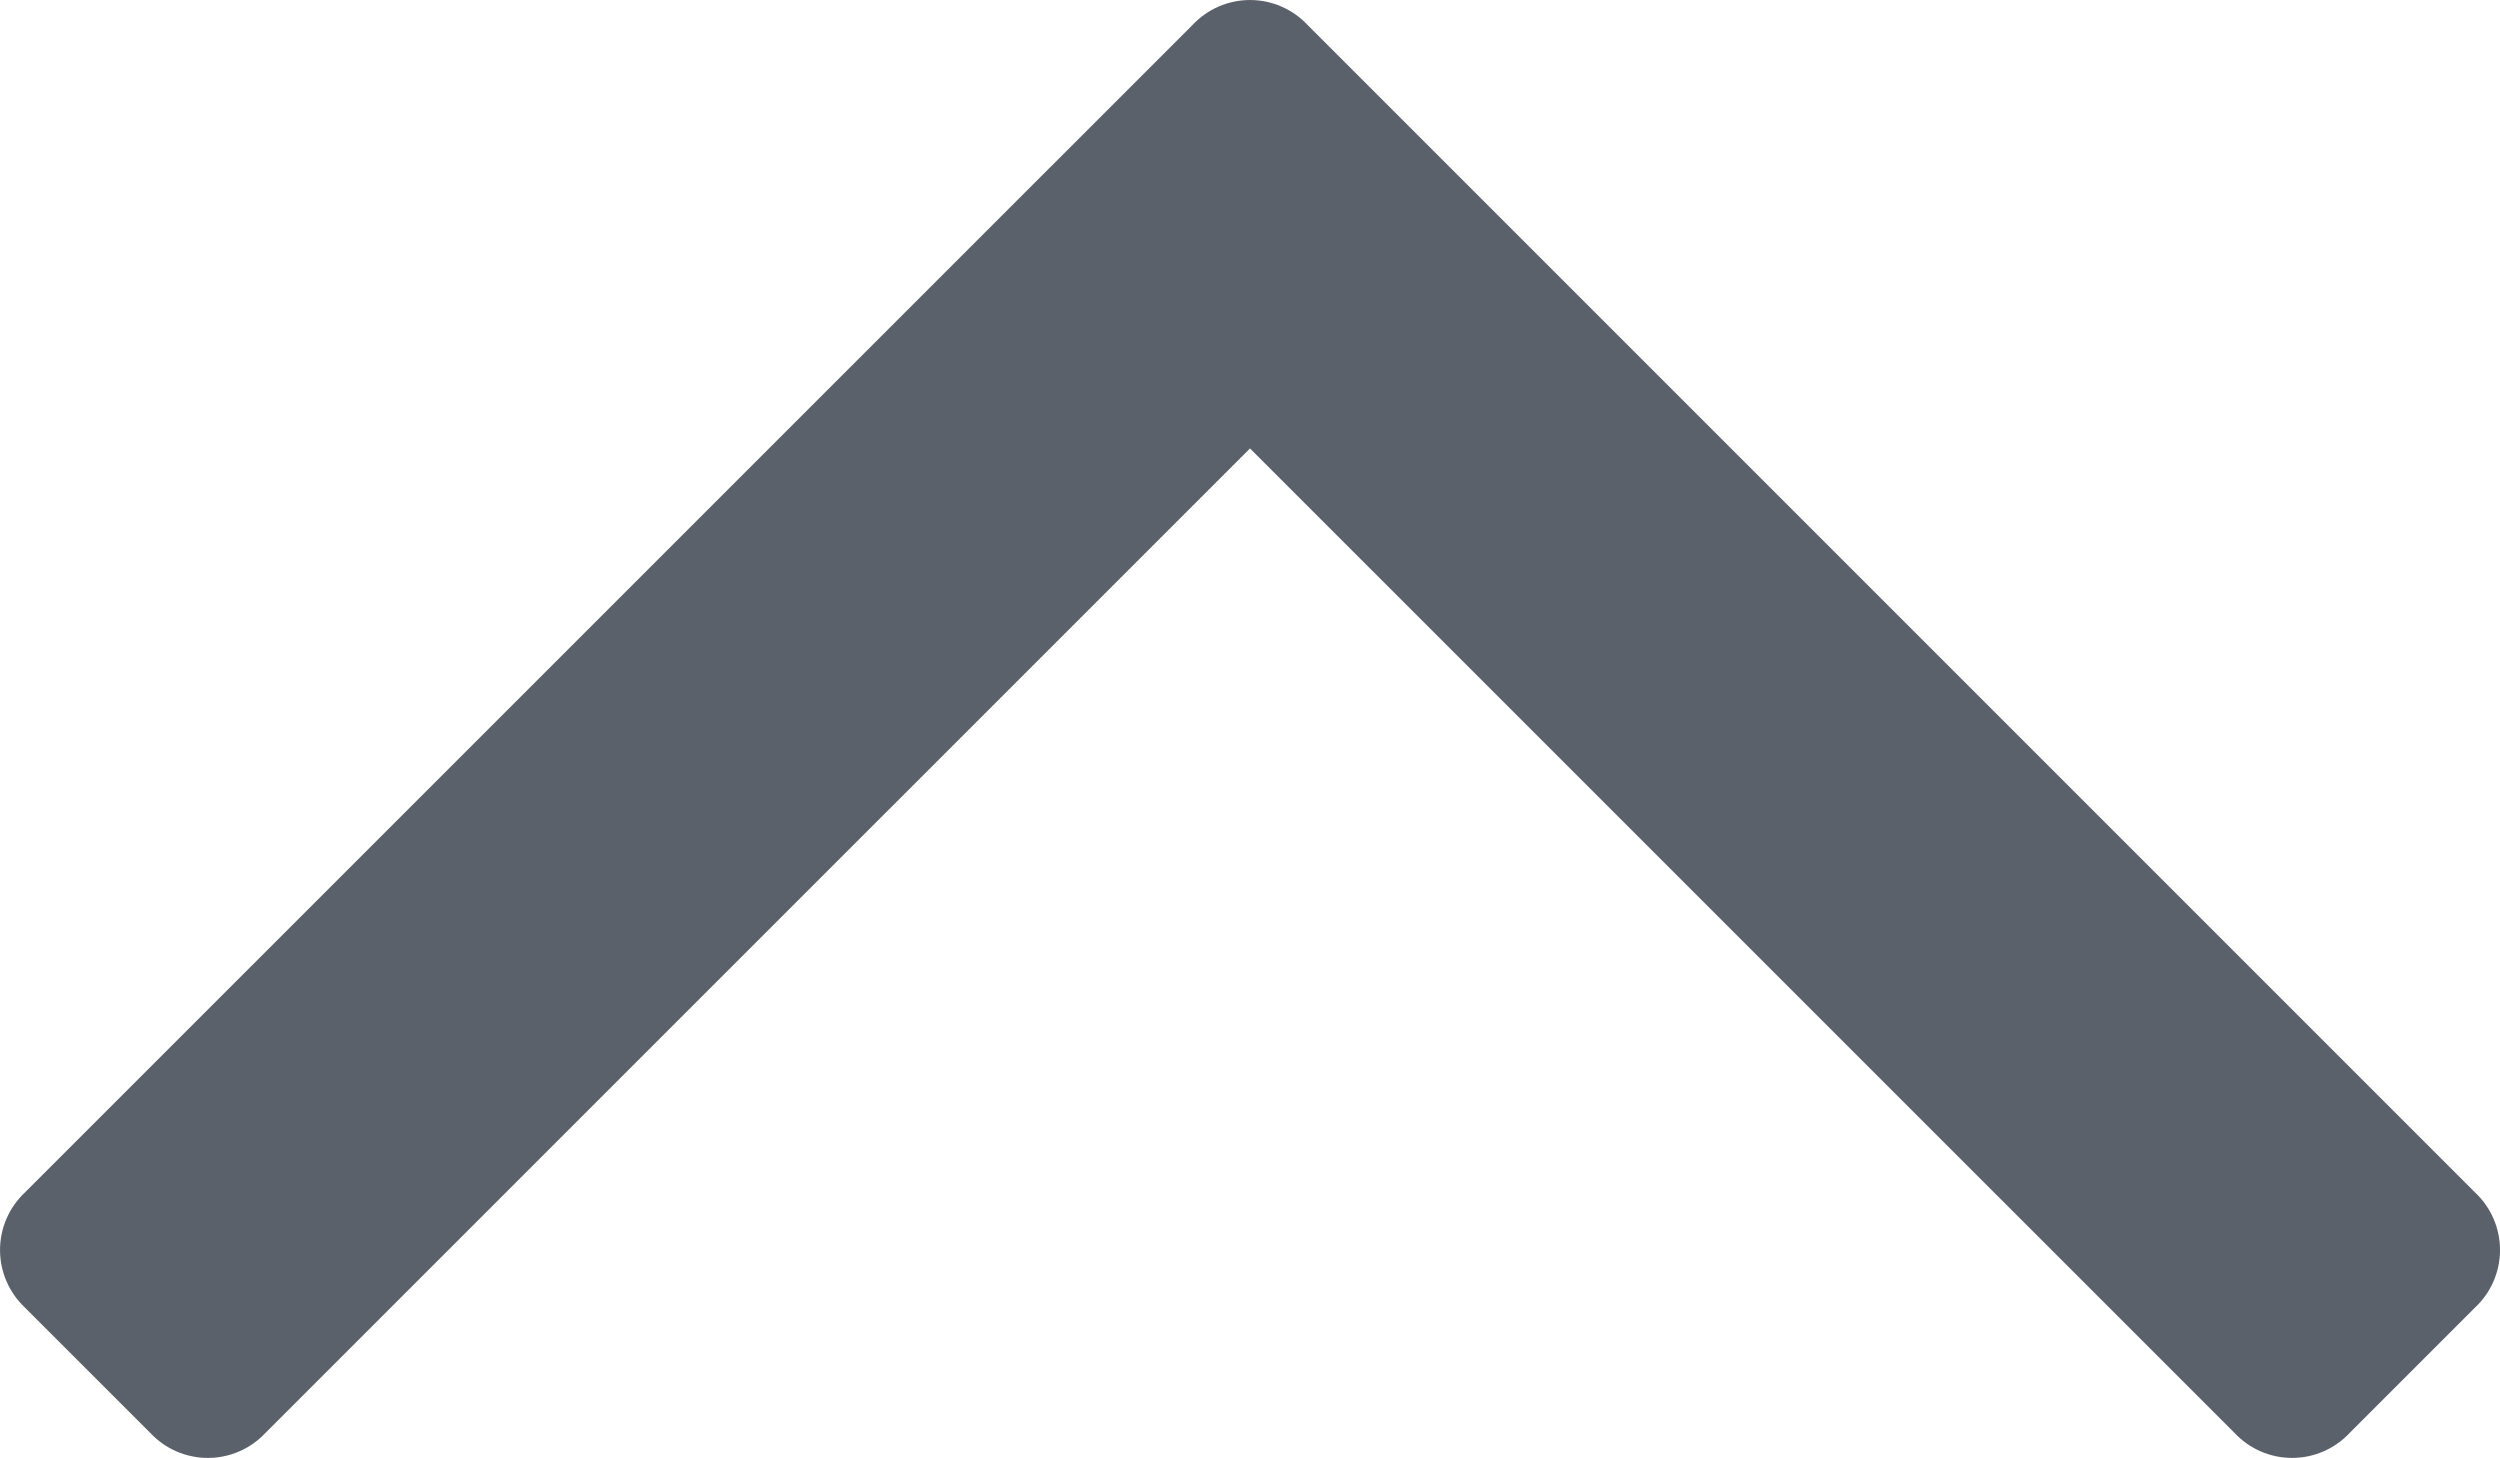
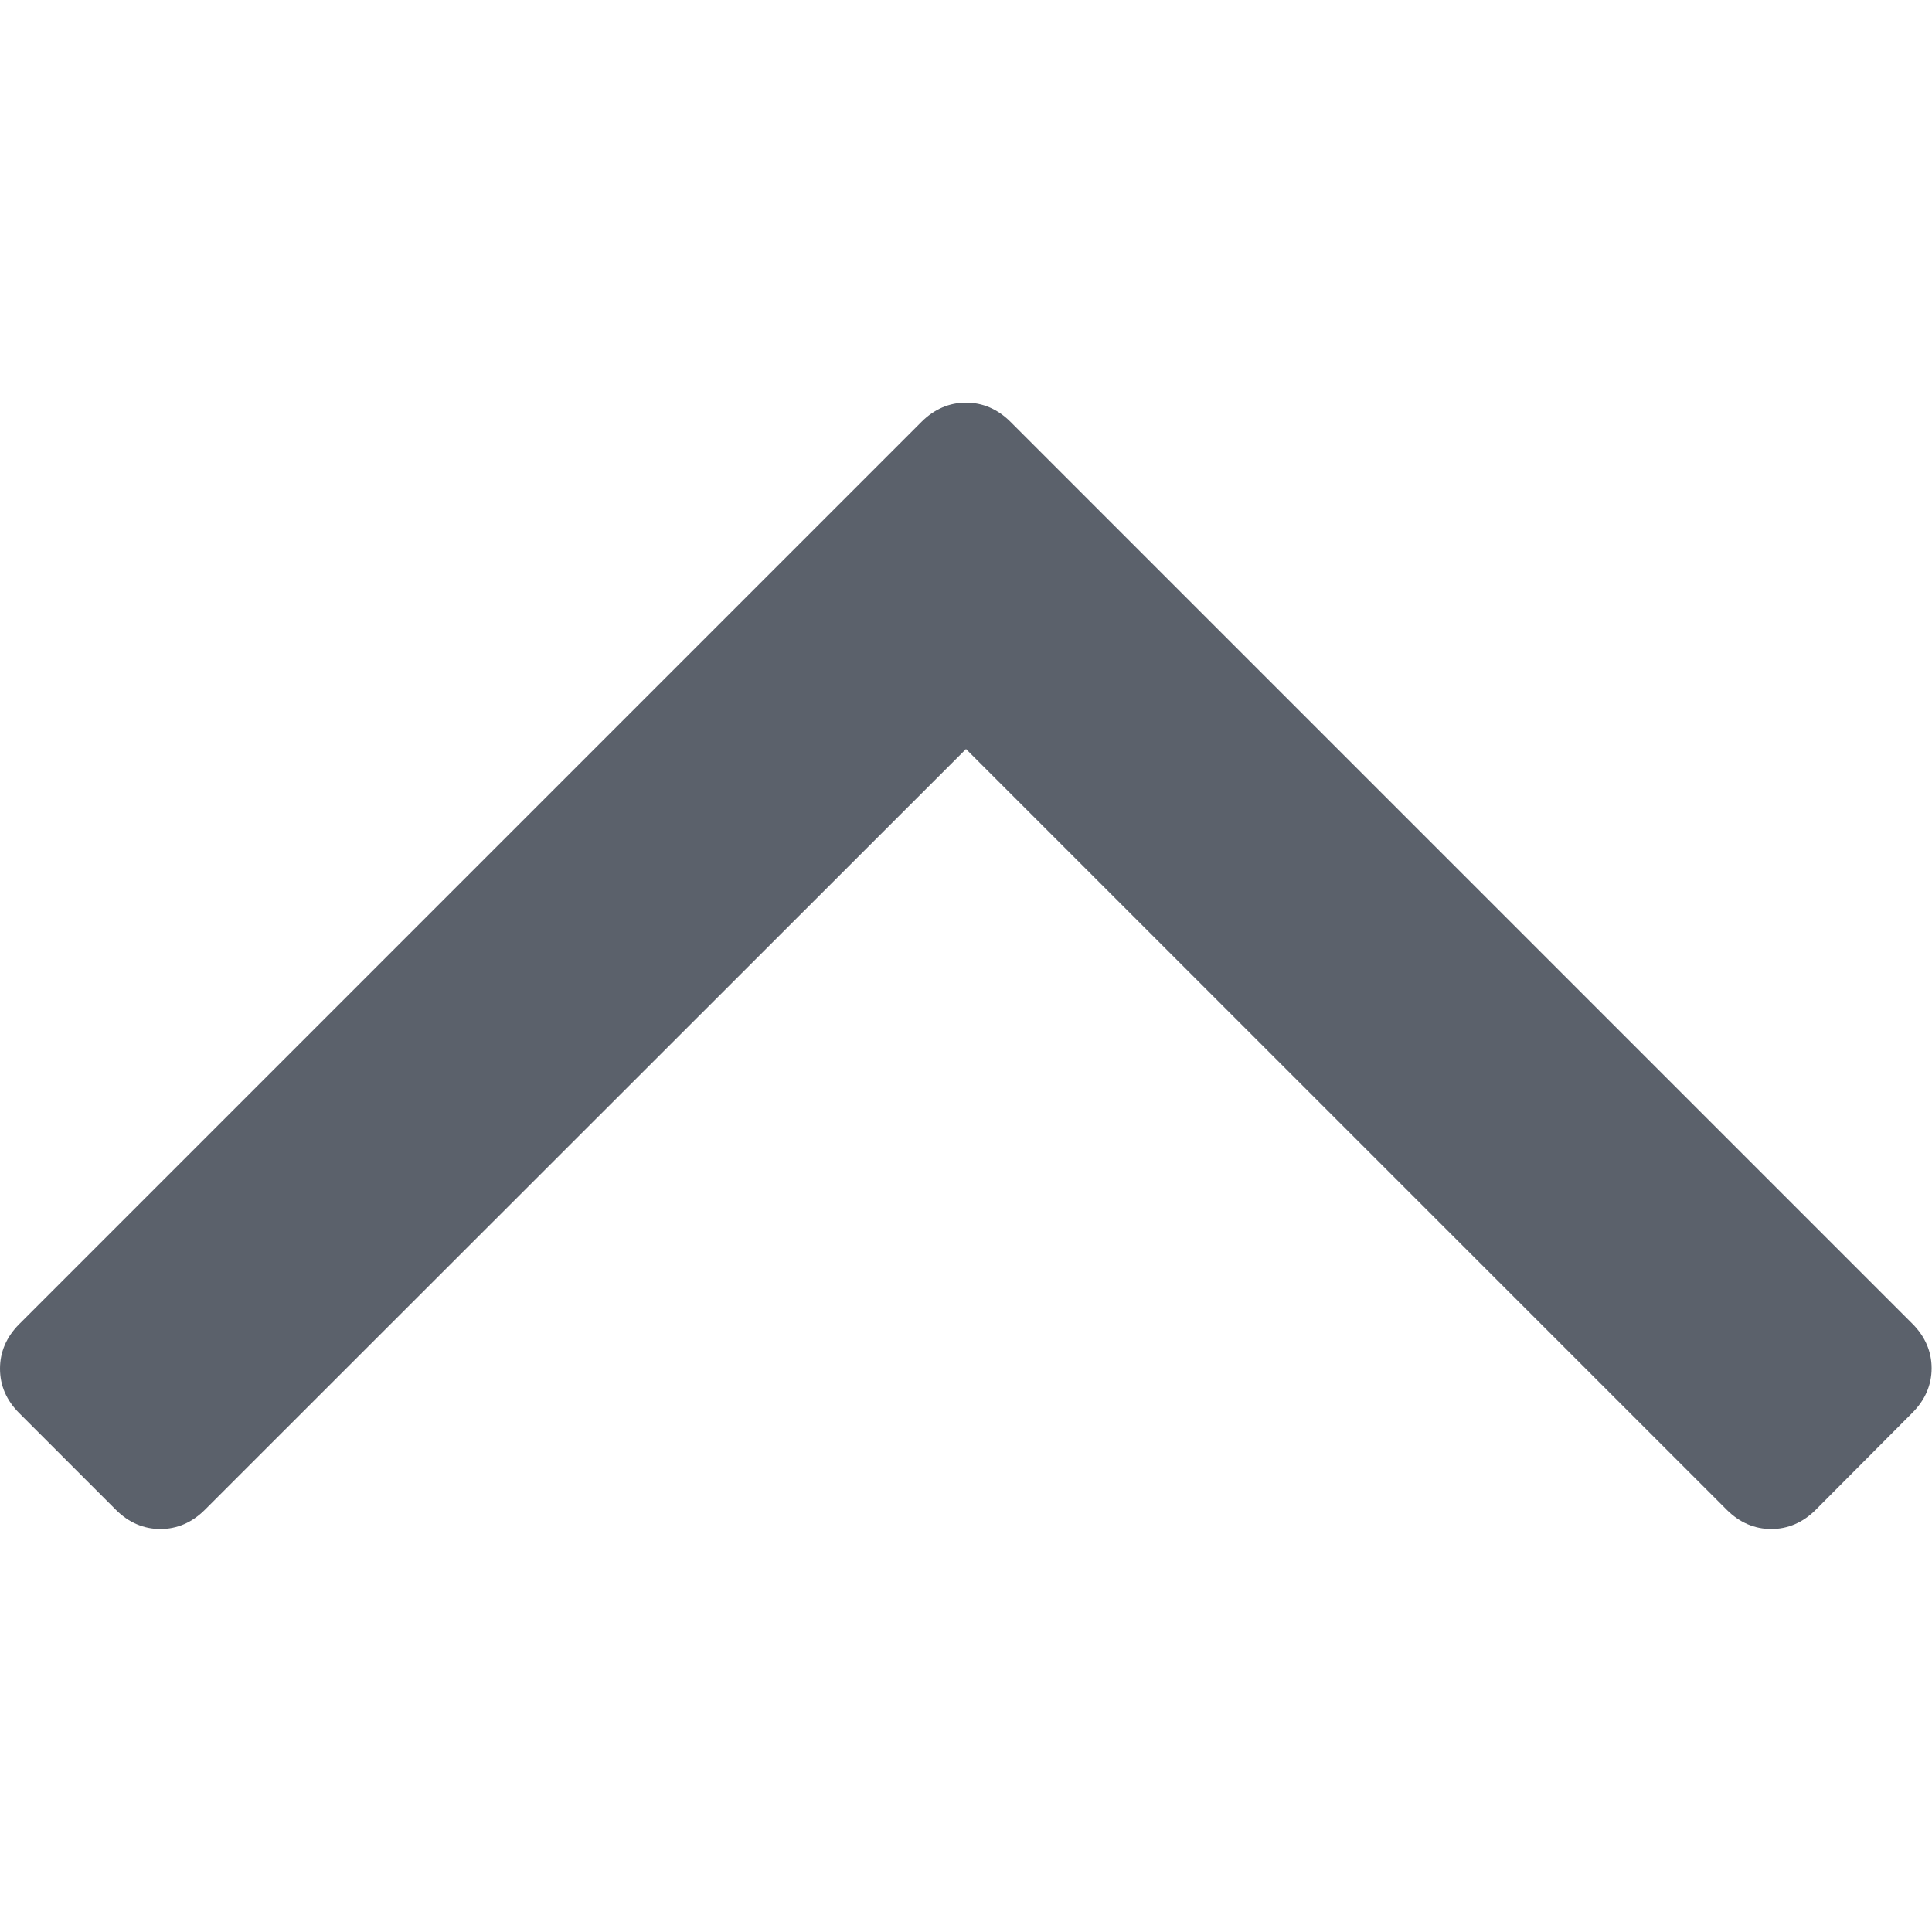
- <svg xmlns="http://www.w3.org/2000/svg" id="Layer_1" data-name="Layer 1" viewBox="0 0 512 298.58">
-   <defs>
-     <style>.cls-1{fill:#5b616b;}</style>
-   </defs>
-   <path class="cls-1" d="M5.12,374.52l25.65,25.64a16.13,16.13,0,0,0,23.6,0L256,198.55,457.62,400.16a16.13,16.13,0,0,0,23.6,0l25.65-25.65a16.13,16.13,0,0,0,0-23.6L267.8,111.84a16.13,16.13,0,0,0-23.59,0L5.12,350.91a16.17,16.17,0,0,0,0,23.6h0Z" transform="translate(0 -106.71)" />
+ <svg xmlns="http://www.w3.org/2000/svg" version="1.1" id="Layer_1" x="0px" y="0px" viewBox="0 0 512 512" style="enable-background:new 0 0 512 512;" xml:space="preserve">
+   <style type="text/css">
+ 	.st0{fill:#5B616B;}
+ </style>
+   <path class="st0" d="M5.1,374.5l25.6,25.6c3.4,3.4,7.4,5.1,11.8,5.1c4.4,0,8.4-1.7,11.8-5.1L256,198.5l201.6,201.6  c3.4,3.4,7.4,5.1,11.8,5.1c4.4,0,8.4-1.7,11.8-5.1l25.6-25.7c3.4-3.4,5.1-7.4,5.1-11.8c0-4.4-1.7-8.4-5.1-11.8L267.8,111.8  c-3.4-3.4-7.4-5.1-11.8-5.1s-8.4,1.7-11.8,5.1L5.1,350.9c-3.4,3.4-5.1,7.4-5.1,11.8C0,367.2,1.7,371.1,5.1,374.5L5.1,374.5z" />
</svg>
